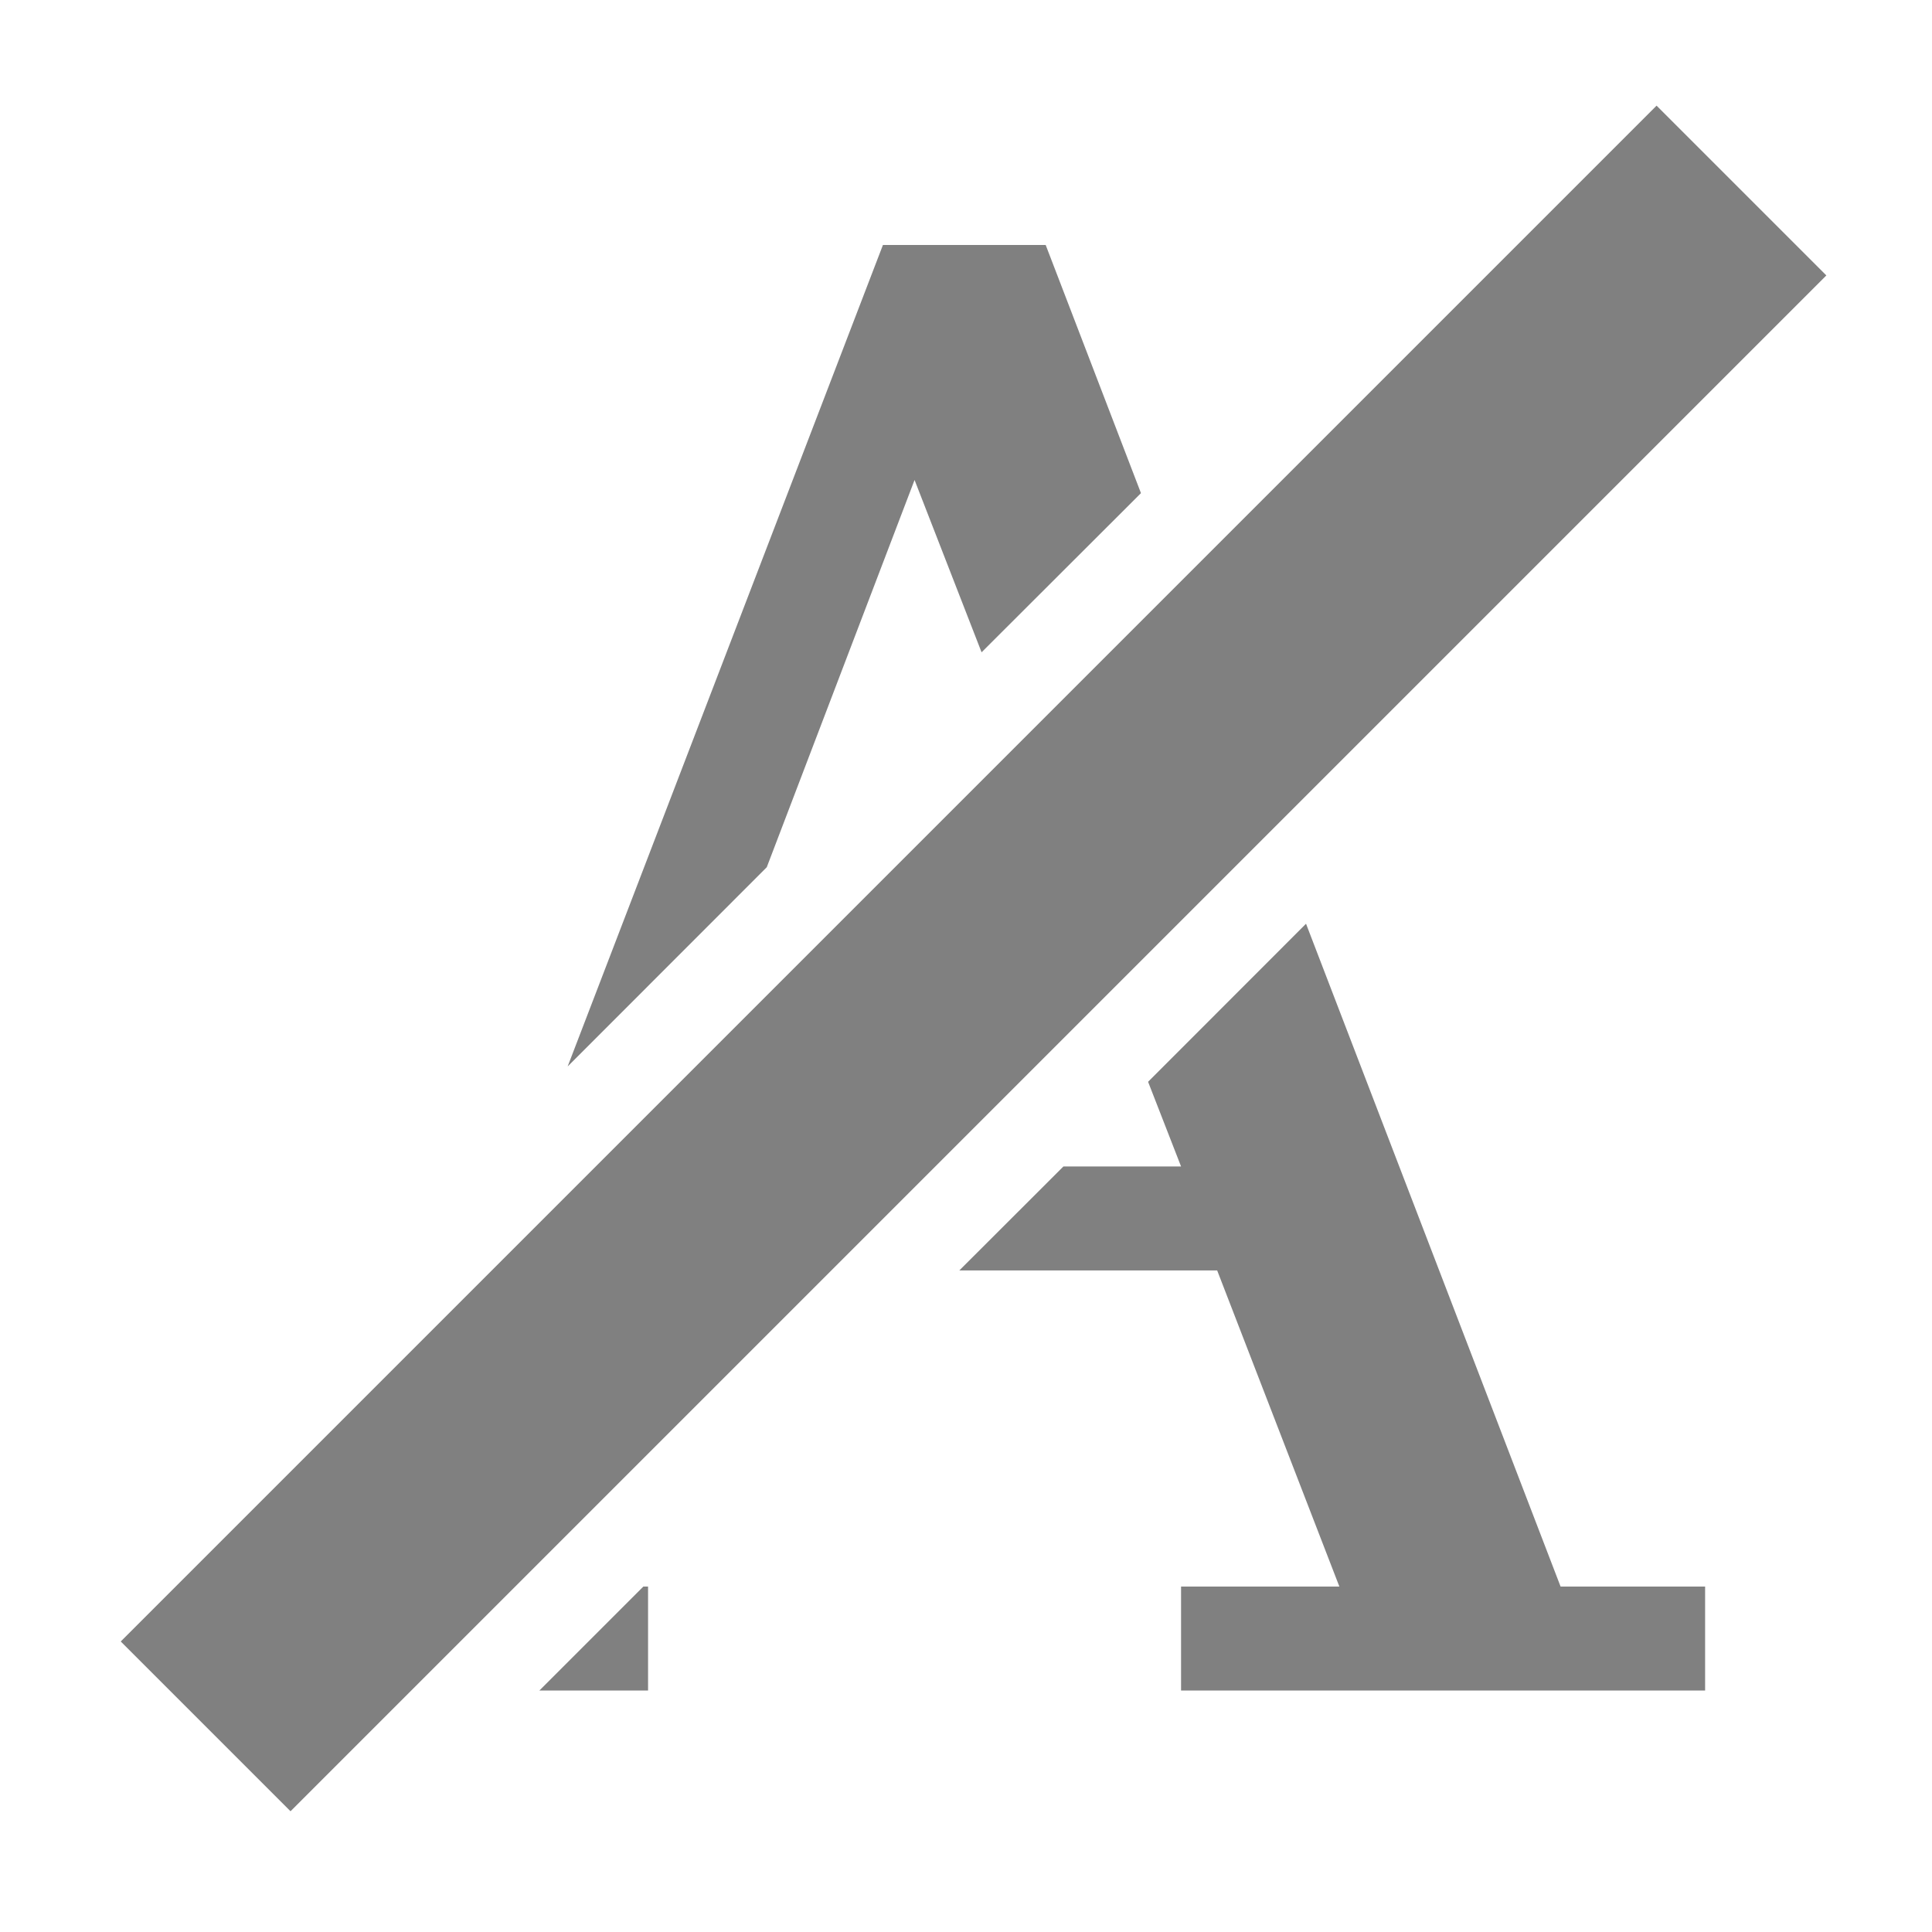
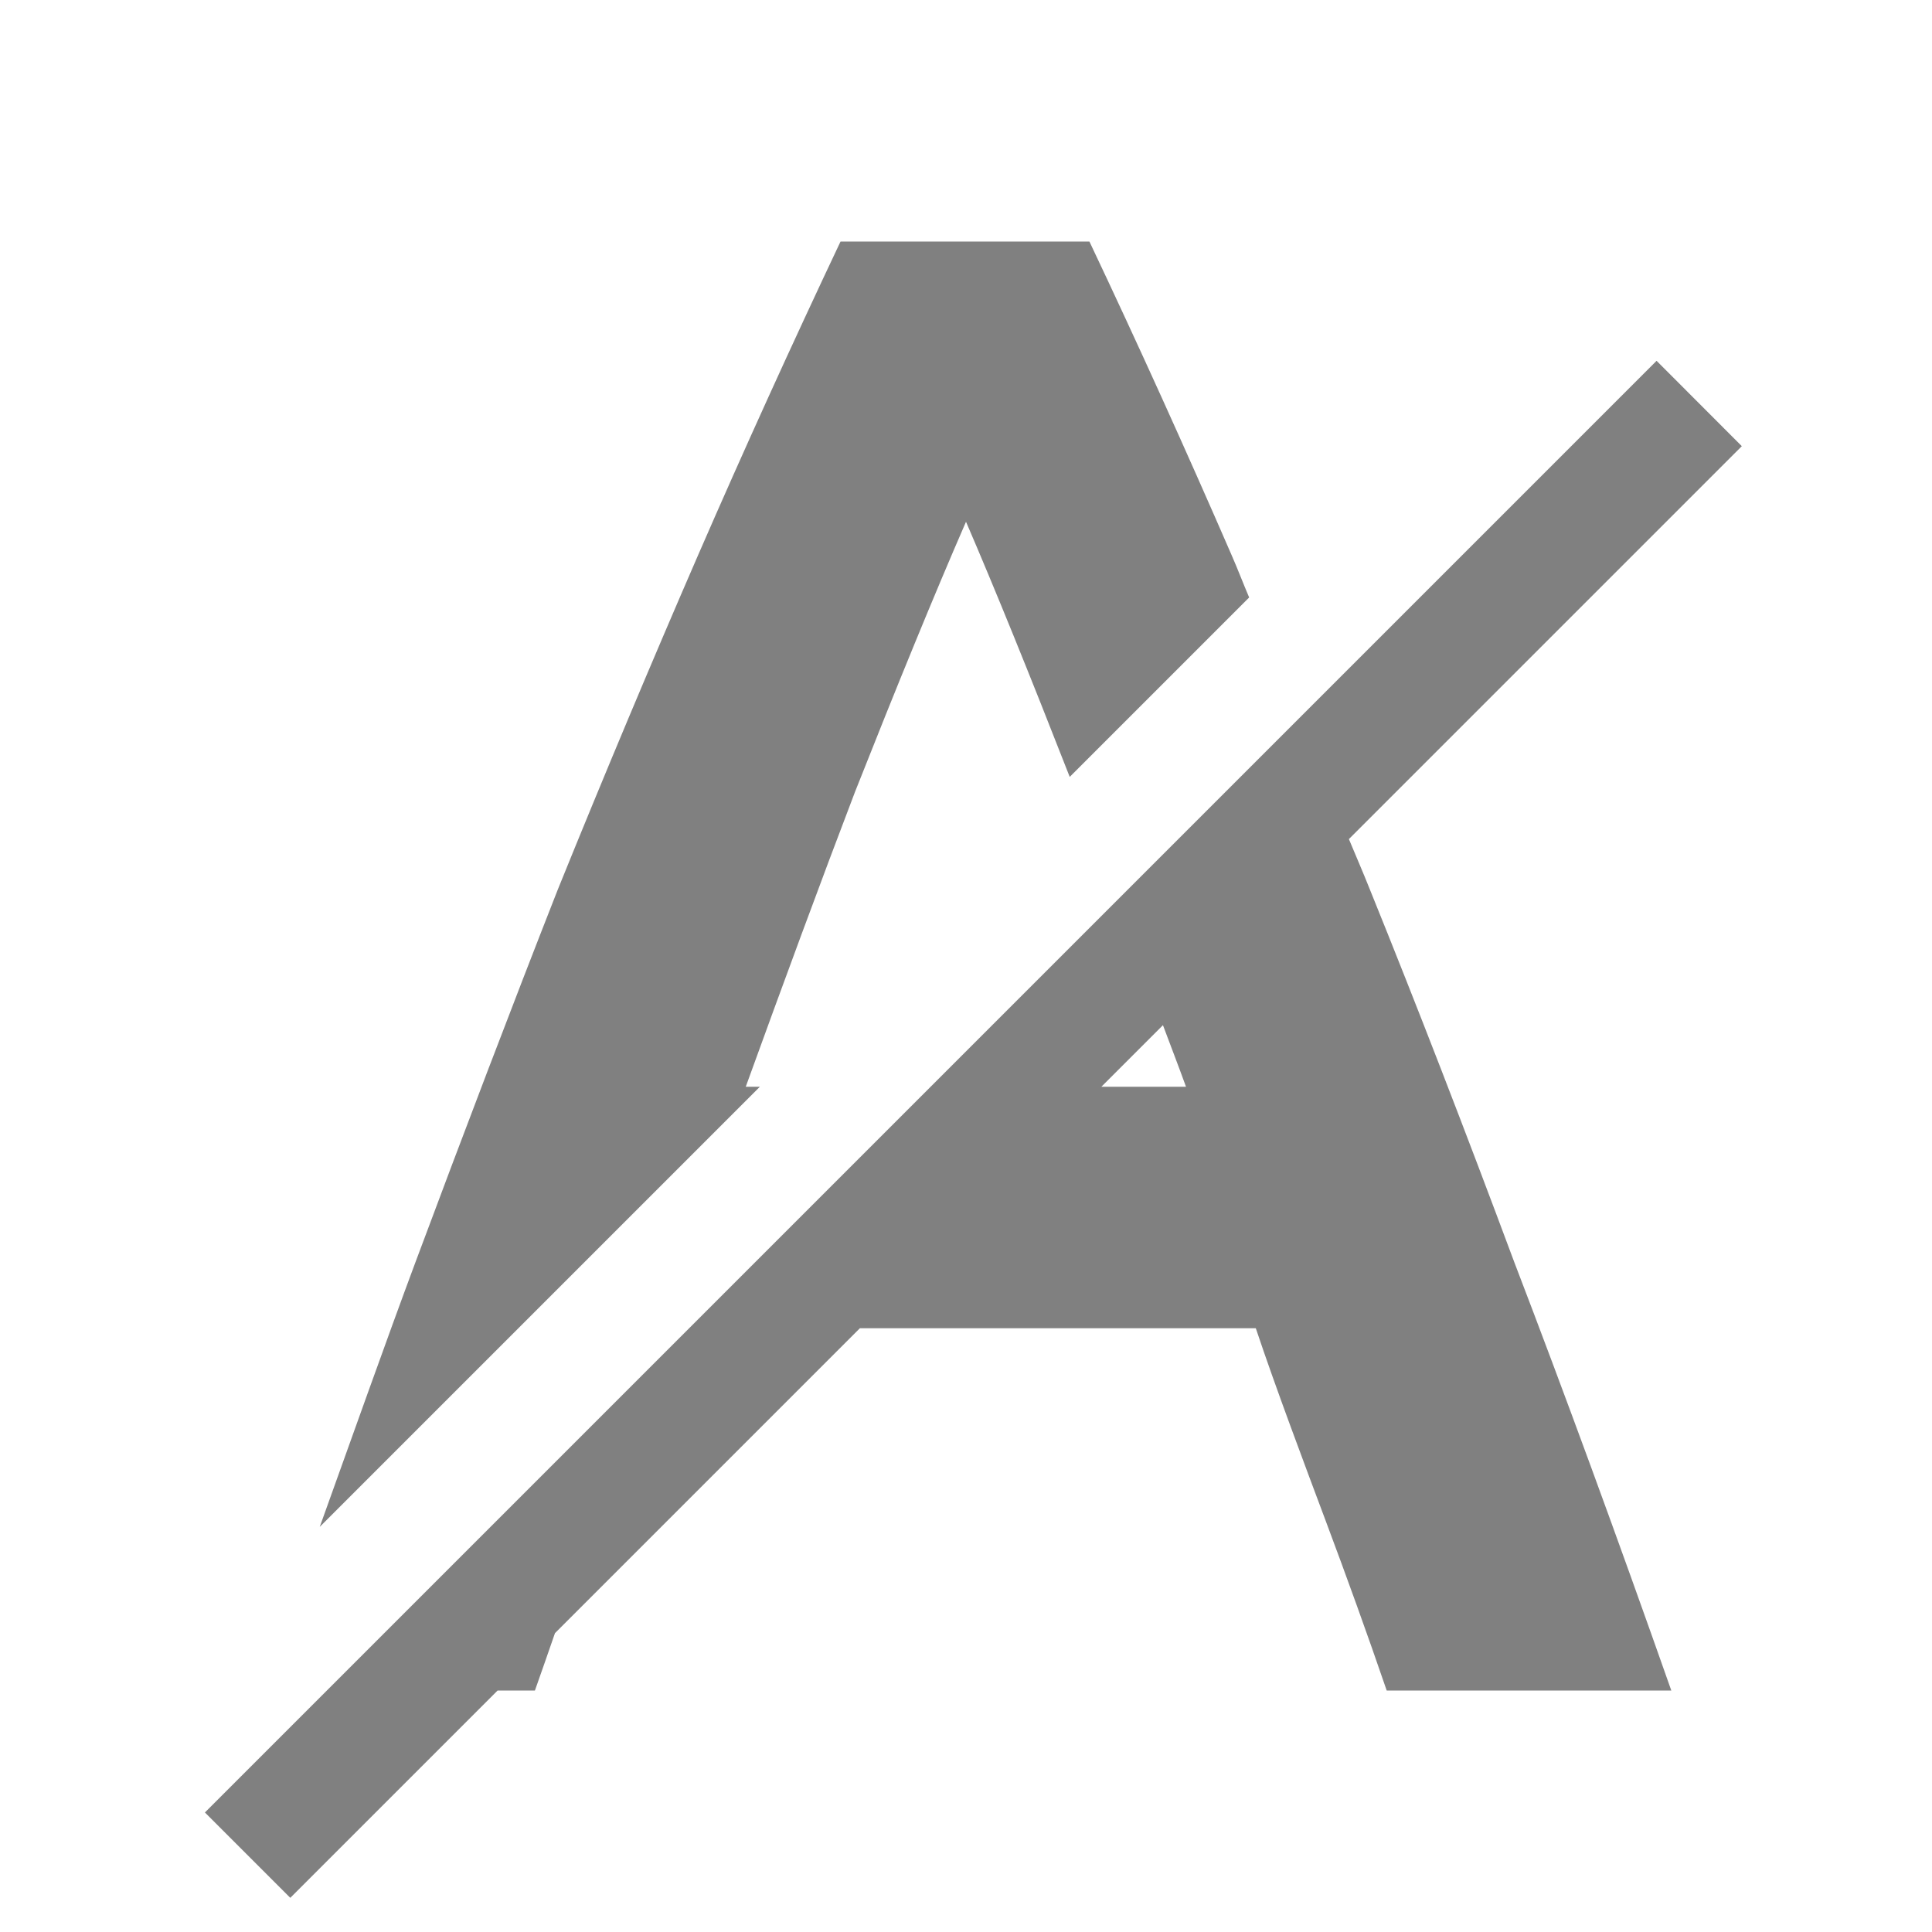
<svg xmlns="http://www.w3.org/2000/svg" xmlns:ns1="http://www.openswatchbook.org/uri/2009/osb" height="16" id="svg7384" version="1.1" width="16">
  <defs id="defs7386">
    <linearGradient id="linearGradient5606" ns1:paint="solid">
      <stop id="stop5608" offset="0" style="stop-color:#000000;stop-opacity:1;" />
    </linearGradient>
    <linearGradient id="linearGradient4526" ns1:paint="solid">
      <stop id="stop4528" offset="0" style="stop-color:#ffffff;stop-opacity:1;" />
    </linearGradient>
    <linearGradient id="linearGradient3600-4" ns1:paint="gradient">
      <stop id="stop3602-7" offset="0" style="stop-color:#f4f4f4;stop-opacity:1" />
      <stop id="stop3604-6" offset="1" style="stop-color:#dbdbdb;stop-opacity:1" />
    </linearGradient>
  </defs>
-   <g id="layer9" label="status" style="display:inline" transform="translate(-353.0002,227)" />
-   <g id="layer2" style="display:inline" transform="translate(-112,-140)" />
-   <g id="layer4" style="display:inline" transform="translate(-112,-140)" />
-   <g id="g1812" style="display:inline" transform="translate(-112,-140)" />
-   <g id="g6217" style="display:inline" transform="translate(-112,-140)" />
-   <g id="layer3" style="display:inline" transform="translate(-112,-140)" />
-   <g id="g1833" style="display:inline" transform="translate(-112,-140)" />
-   <g id="layer1" style="display:inline" transform="translate(-112,-140)">
-     <path style="color:#000000;font-style:normal;font-variant:normal;font-weight:normal;font-stretch:normal;font-size:medium;line-height:normal;font-family:sans-serif;font-variant-ligatures:normal;font-variant-position:normal;font-variant-caps:normal;font-variant-numeric:normal;font-variant-alternates:normal;font-feature-settings:normal;text-indent:0;text-align:start;text-decoration:none;text-decoration-line:none;text-decoration-style:solid;text-decoration-color:#000000;letter-spacing:normal;word-spacing:normal;text-transform:none;writing-mode:lr-tb;direction:ltr;text-orientation:mixed;dominant-baseline:auto;baseline-shift:baseline;text-anchor:start;white-space:normal;shape-padding:0;clip-rule:nonzero;display:inline;overflow:visible;visibility:visible;opacity:1;isolation:auto;mix-blend-mode:normal;color-interpolation:sRGB;color-interpolation-filters:linearRGB;solid-color:#000000;solid-opacity:1;vector-effect:none;fill:#808080;fill-opacity:1;fill-rule:evenodd;stroke:none;stroke-width:1.197px;stroke-linecap:butt;stroke-linejoin:miter;stroke-miterlimit:4;stroke-dasharray:none;stroke-dashoffset:0;stroke-opacity:1;color-rendering:auto;image-rendering:auto;shape-rendering:auto;text-rendering:auto;enable-background:accumulate" d="M 7.312 2.029 L 4.701 8.832 L 6.35 7.182 L 7.574 3.975 L 8.129 5.402 L 9.449 4.084 L 8.66 2.029 L 7.312 2.029 z M 10.816 7.65 L 9.508 8.959 L 9.781 9.66 L 8.807 9.66 L 7.945 10.521 L 10.08 10.521 L 11.092 13.139 L 9.781 13.139 L 9.781 14 L 14.121 14 L 14.121 13.139 L 12.924 13.139 L 10.816 7.65 z M 5.328 13.139 L 4.467 14 L 5.367 14 L 5.367 13.139 L 5.328 13.139 z " transform="translate(112,140)" id="path7092-6" />
-     <path d="M 125.719,140.875 113,153.594 114.406,155 127.125,142.281 Z" id="path2986-2" style="color:#000000;display:inline;overflow:visible;visibility:visible;fill:#808080;fill-opacity:1;fill-rule:nonzero;stroke:none;stroke-width:1;marker:none;enable-background:accumulate" />
+   <g id="layer9" label="status" style="display:inline" transform="translate(-433.0002,-113)" />
+   <g id="layer2" style="display:inline" transform="translate(-192,-480)" />
+   <g id="layer4" style="display:inline" transform="translate(-192,-480)" />
+   <g id="g1812" style="display:inline" transform="translate(-192,-480)" />
+   <g id="g6217" style="display:inline" transform="translate(-192,-480)" />
+   <g id="layer3" style="display:inline" transform="translate(-192,-480)" />
+   <g id="g1833" style="display:inline" transform="translate(-192,-480)" />
+   <g id="layer1" style="display:inline" transform="translate(-192,-480)">
+     <path d="m 198.961,482 c -0.404,0.854 -0.798,1.72 -1.18,2.598 -0.381,0.877 -0.769,1.8 -1.162,2.77 -0.381,0.97 -0.773,1.999 -1.178,3.084 -0.25,0.671 -0.525,1.448 -0.793,2.193 L 198.293,489 h -0.117 c 0.312,-0.861 0.619,-1.694 0.906,-2.445 0.347,-0.877 0.652,-1.623 0.918,-2.234 0.242,0.561 0.533,1.279 0.859,2.113 l 1.486,-1.486 c -0.048,-0.112 -0.096,-0.239 -0.145,-0.35 -0.381,-0.877 -0.773,-1.743 -1.178,-2.598 z m 6.758,0.988 -2.959,2.959 -1.514,1.514 -1.539,1.539 -2,2 -0.324,0.324 -2.676,2.676 -1.01,1.01 0.707,0.707 1.717,-1.717 h 0.309 c 0.056,-0.158 0.111,-0.316 0.166,-0.475 L 199.121,491 h 3.279 c 0.162,0.485 0.407,1.136 0.58,1.598 0.173,0.462 0.342,0.929 0.504,1.402 h 2.357 c -0.451,-1.281 -0.885,-2.464 -1.301,-3.549 -0.404,-1.085 -0.802,-2.114 -1.195,-3.084 -0.058,-0.146 -0.116,-0.278 -0.174,-0.418 l 3.254,-3.254 z m -4.088,5.502 c 0.064,0.171 0.126,0.331 0.191,0.51 h -0.701 z" id="path3032-9" style="font-style:normal;font-variant:normal;font-weight:500;font-stretch:normal;font-size:17.333px;line-height:1.25;font-family:Ubuntu;-inkscape-font-specification:'Ubuntu, Medium';font-variant-ligatures:normal;font-variant-caps:normal;font-variant-numeric:normal;font-feature-settings:normal;text-align:start;letter-spacing:0px;word-spacing:0px;writing-mode:lr-tb;text-anchor:start;display:inline;fill:#808080;fill-opacity:1;stroke:none;stroke-width:1" />
  </g>
</svg>
